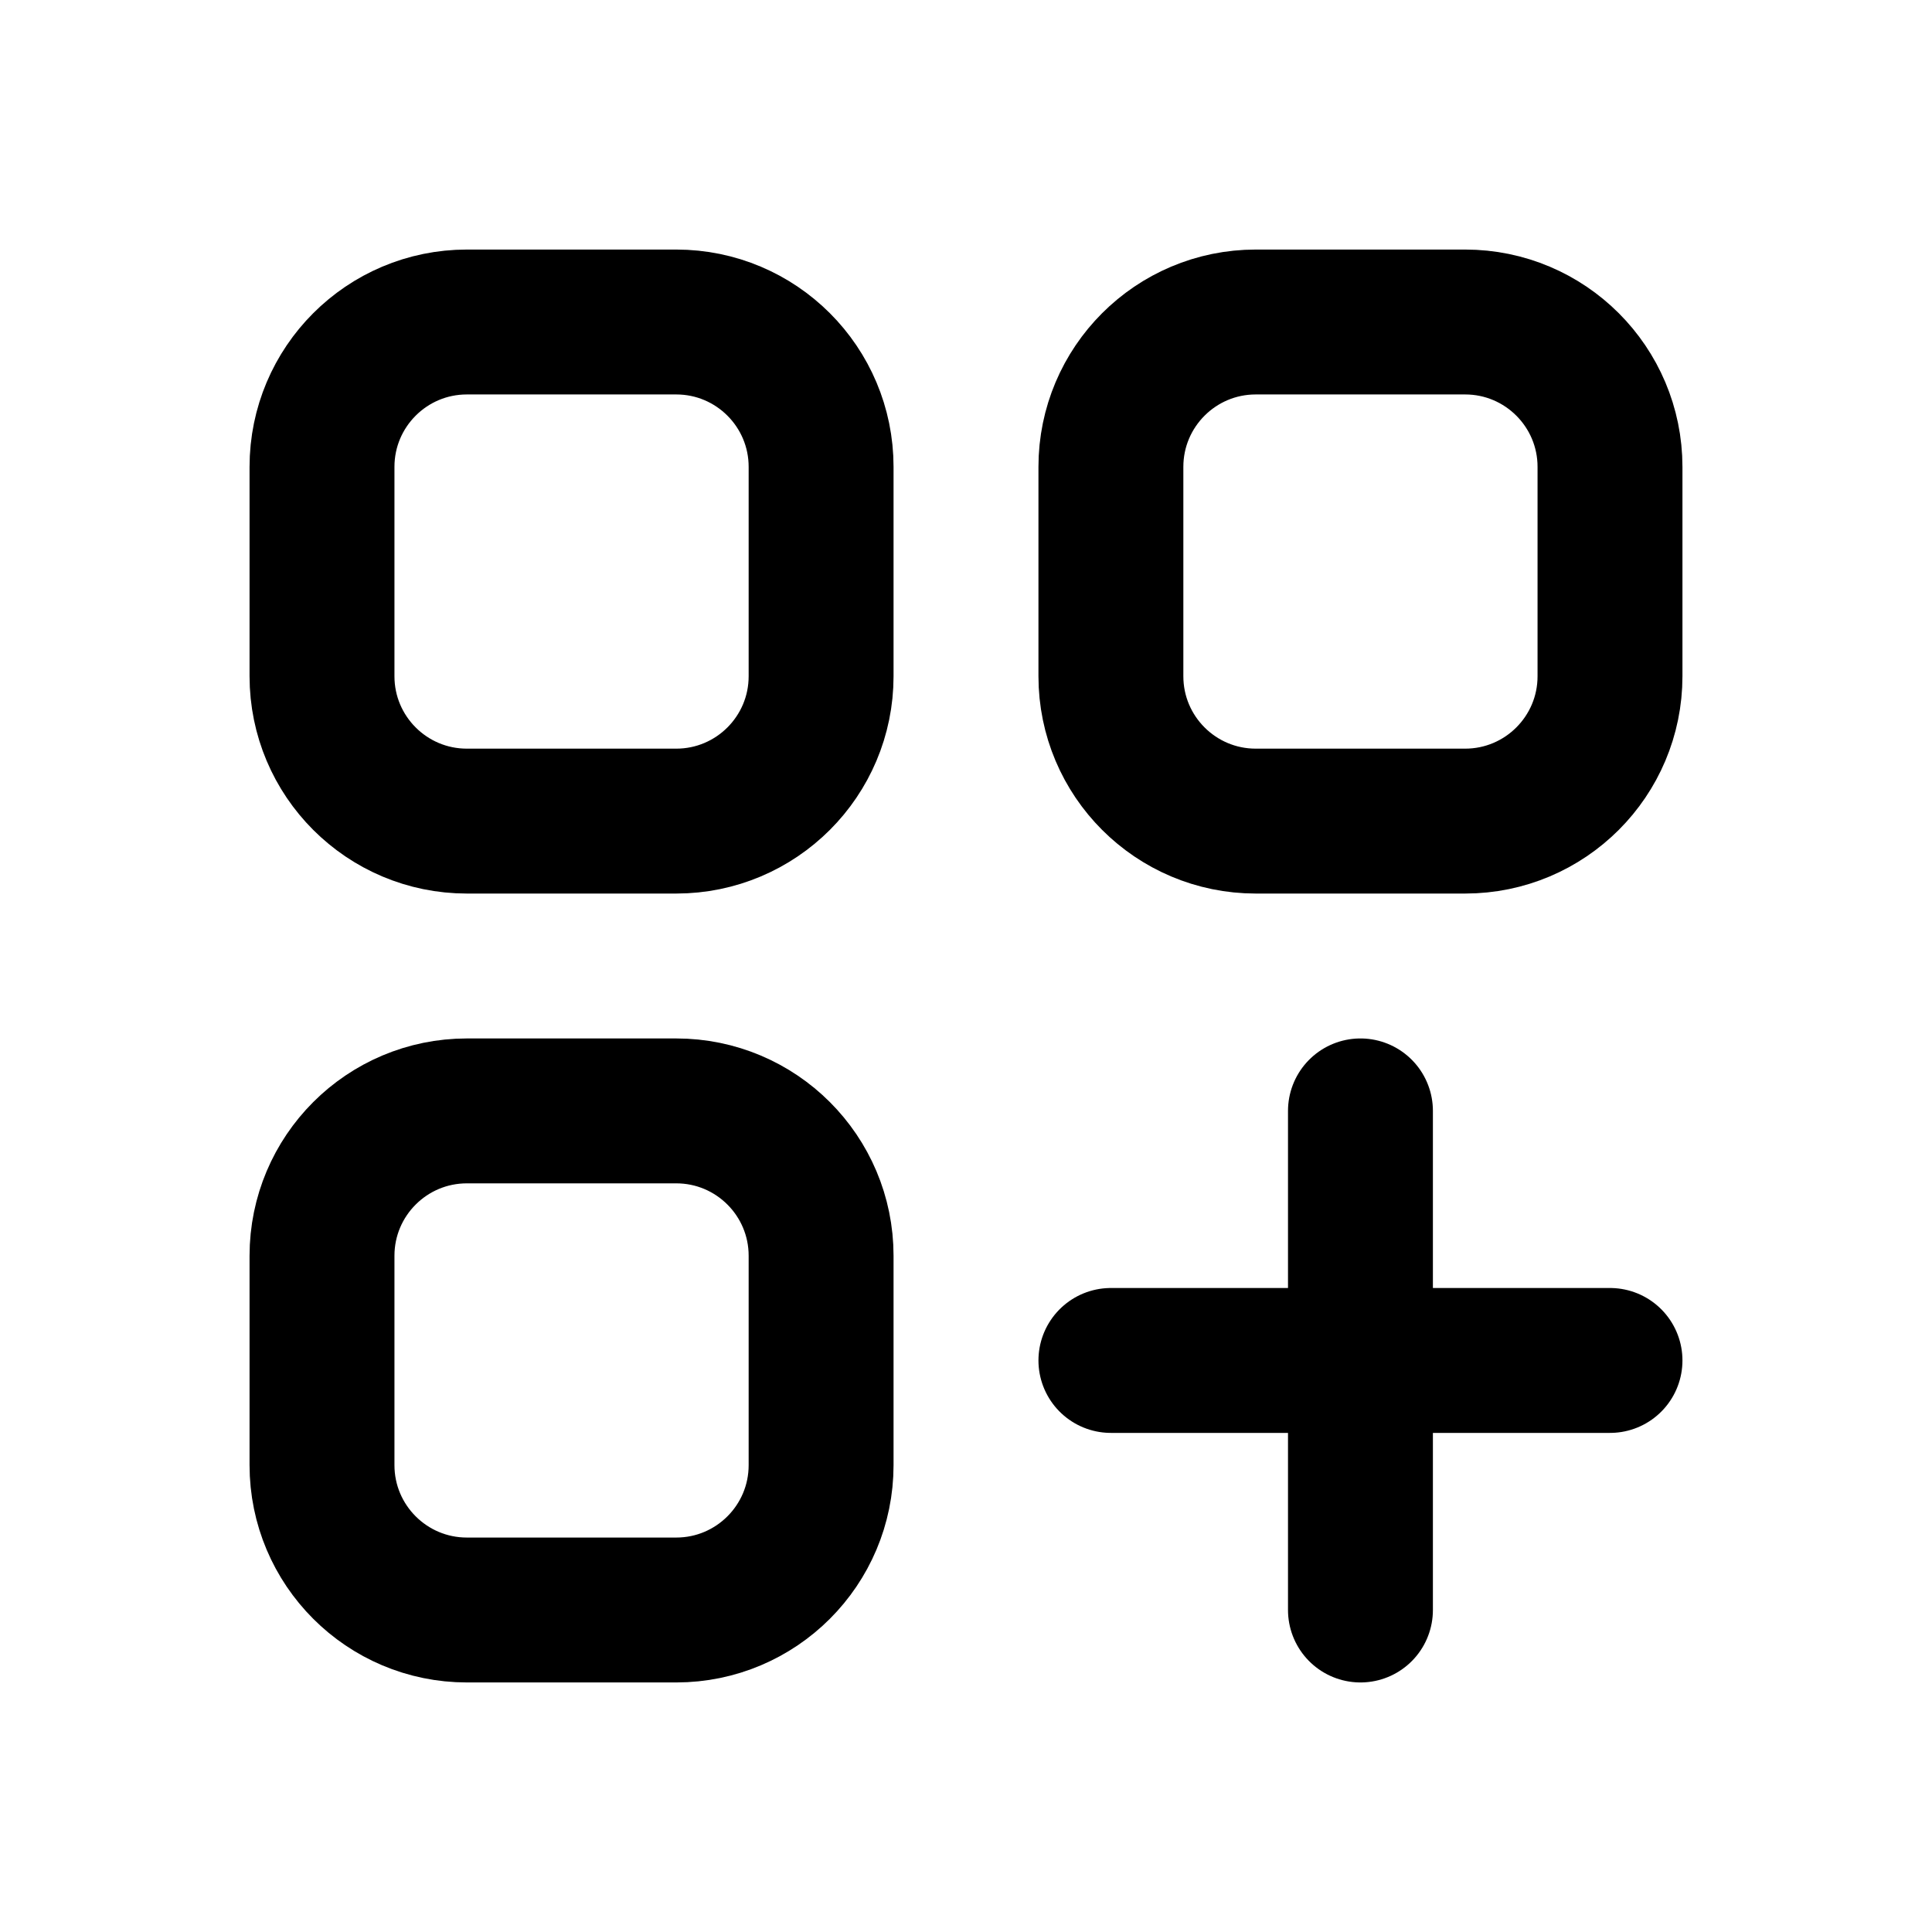
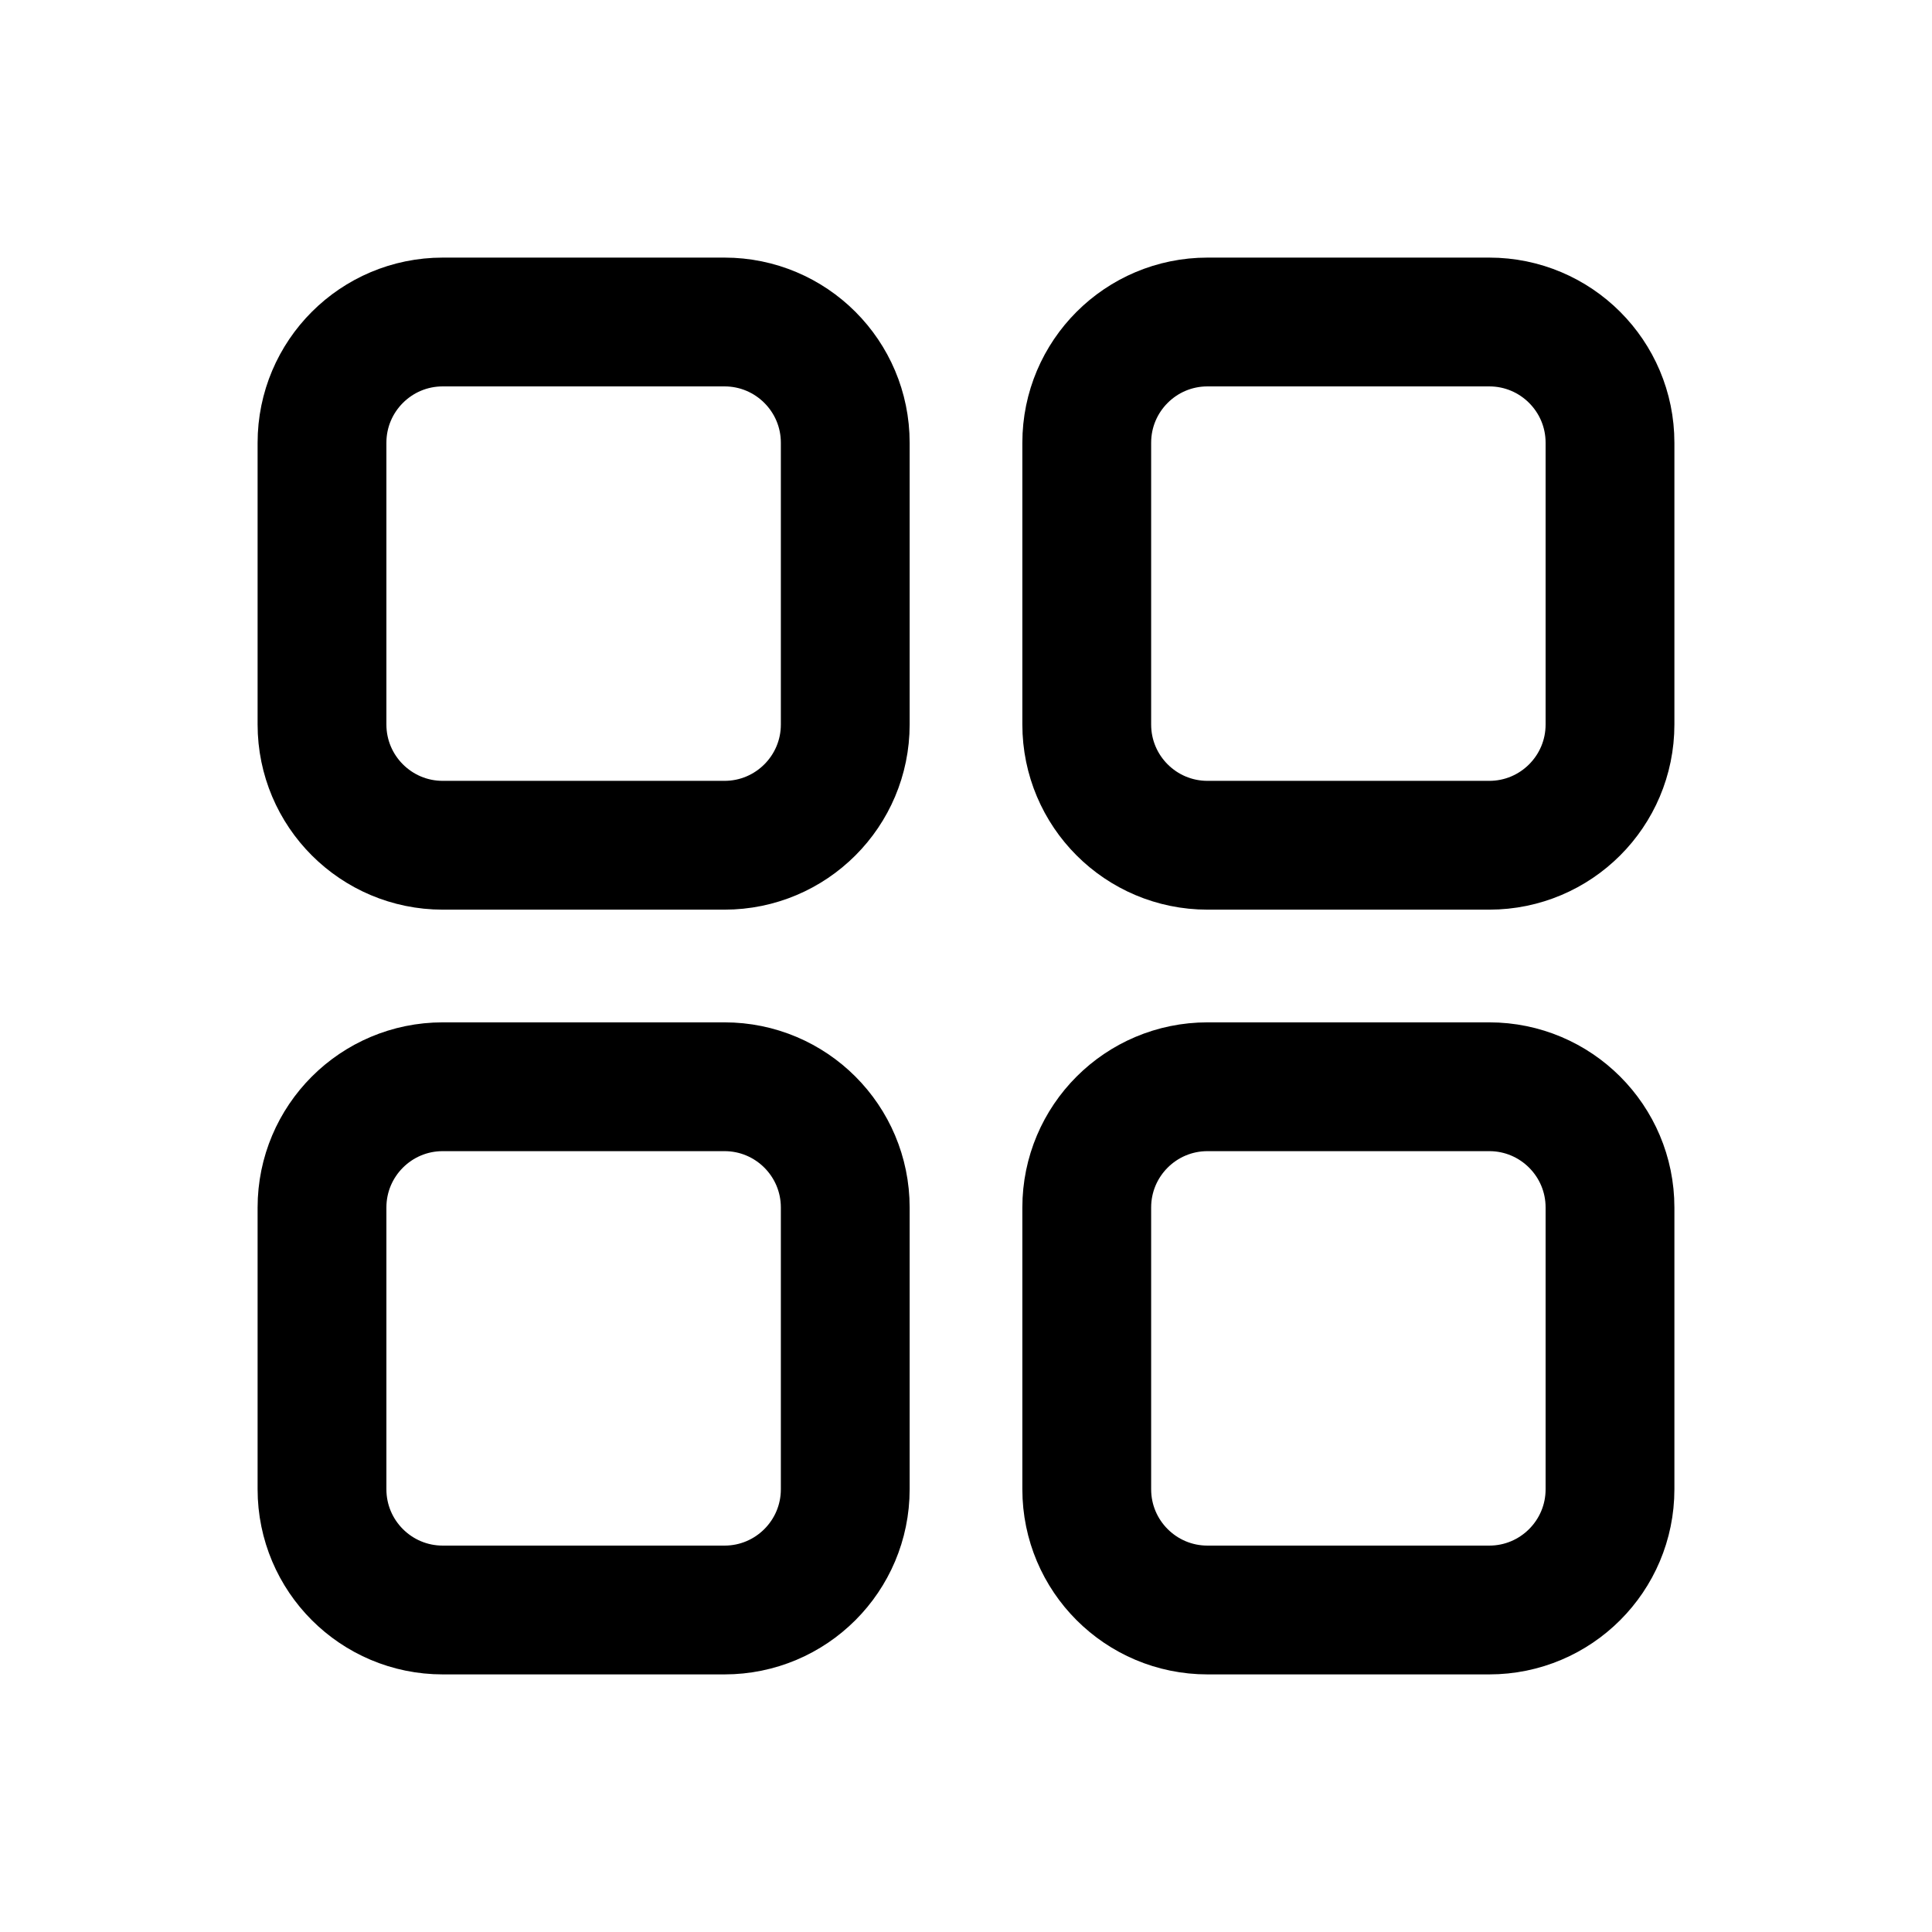
- <svg xmlns="http://www.w3.org/2000/svg" width="24" height="24" viewBox="0 0 24 24" fill="none" stroke="currentColor" stroke-width="1.8" stroke-linecap="round" stroke-linejoin="round">
-   <rect x="4" y="4" width="6.2" height="6.2" rx="1.8" />
-   <rect x="13.8" y="4" width="6.2" height="6.2" rx="1.8" />
-   <rect x="4" y="13.8" width="6.2" height="6.2" rx="1.8" />
-   <path d="M16.9 13.8v6.2M13.8 16.9H20" />
+ <svg xmlns="http://www.w3.org/2000/svg" width="24" height="24" viewBox="0 0 24 24" fill="none" stroke="currentColor" stroke-width="1.6" stroke-linecap="round" stroke-linejoin="round">
+   <rect x="4" y="4" width="6.5" height="6.5" rx="1.5" />
+   <rect x="13.5" y="4" width="6.5" height="6.5" rx="1.5" />
+   <rect x="4" y="13.5" width="6.5" height="6.5" rx="1.5" />
+   <rect x="13.5" y="13.5" width="6.5" height="6.5" rx="1.5" />
</svg>
